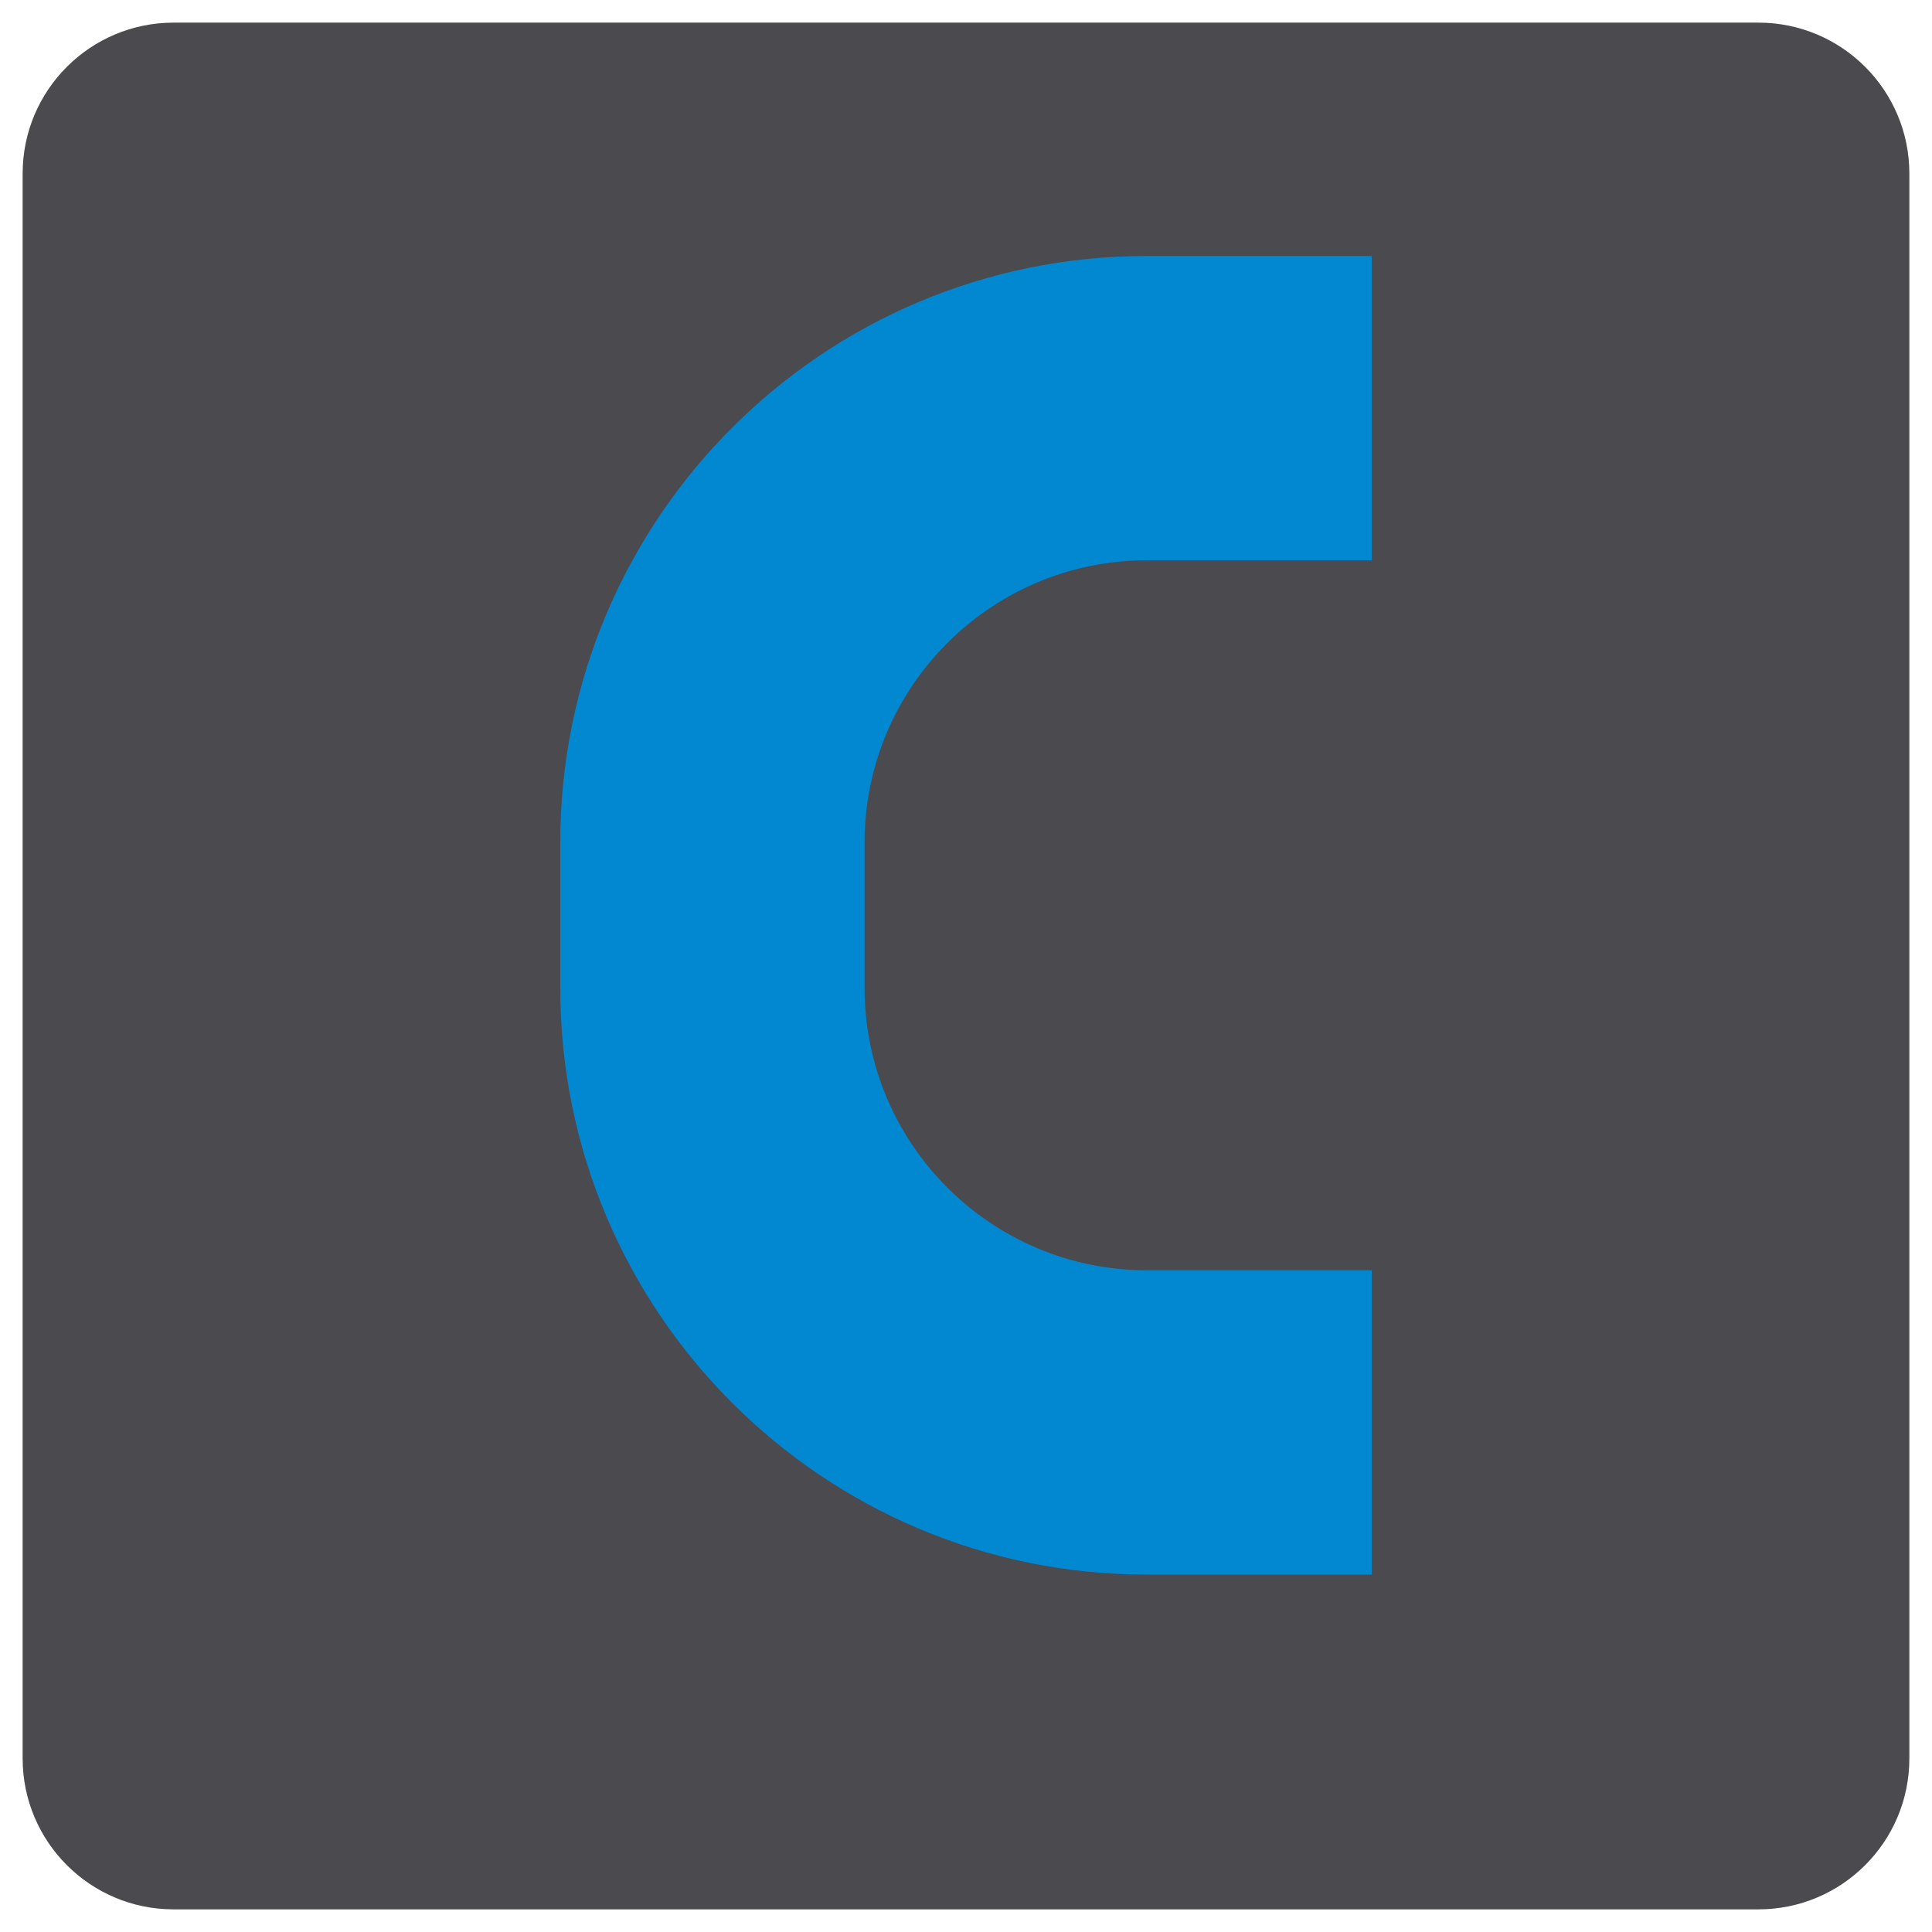
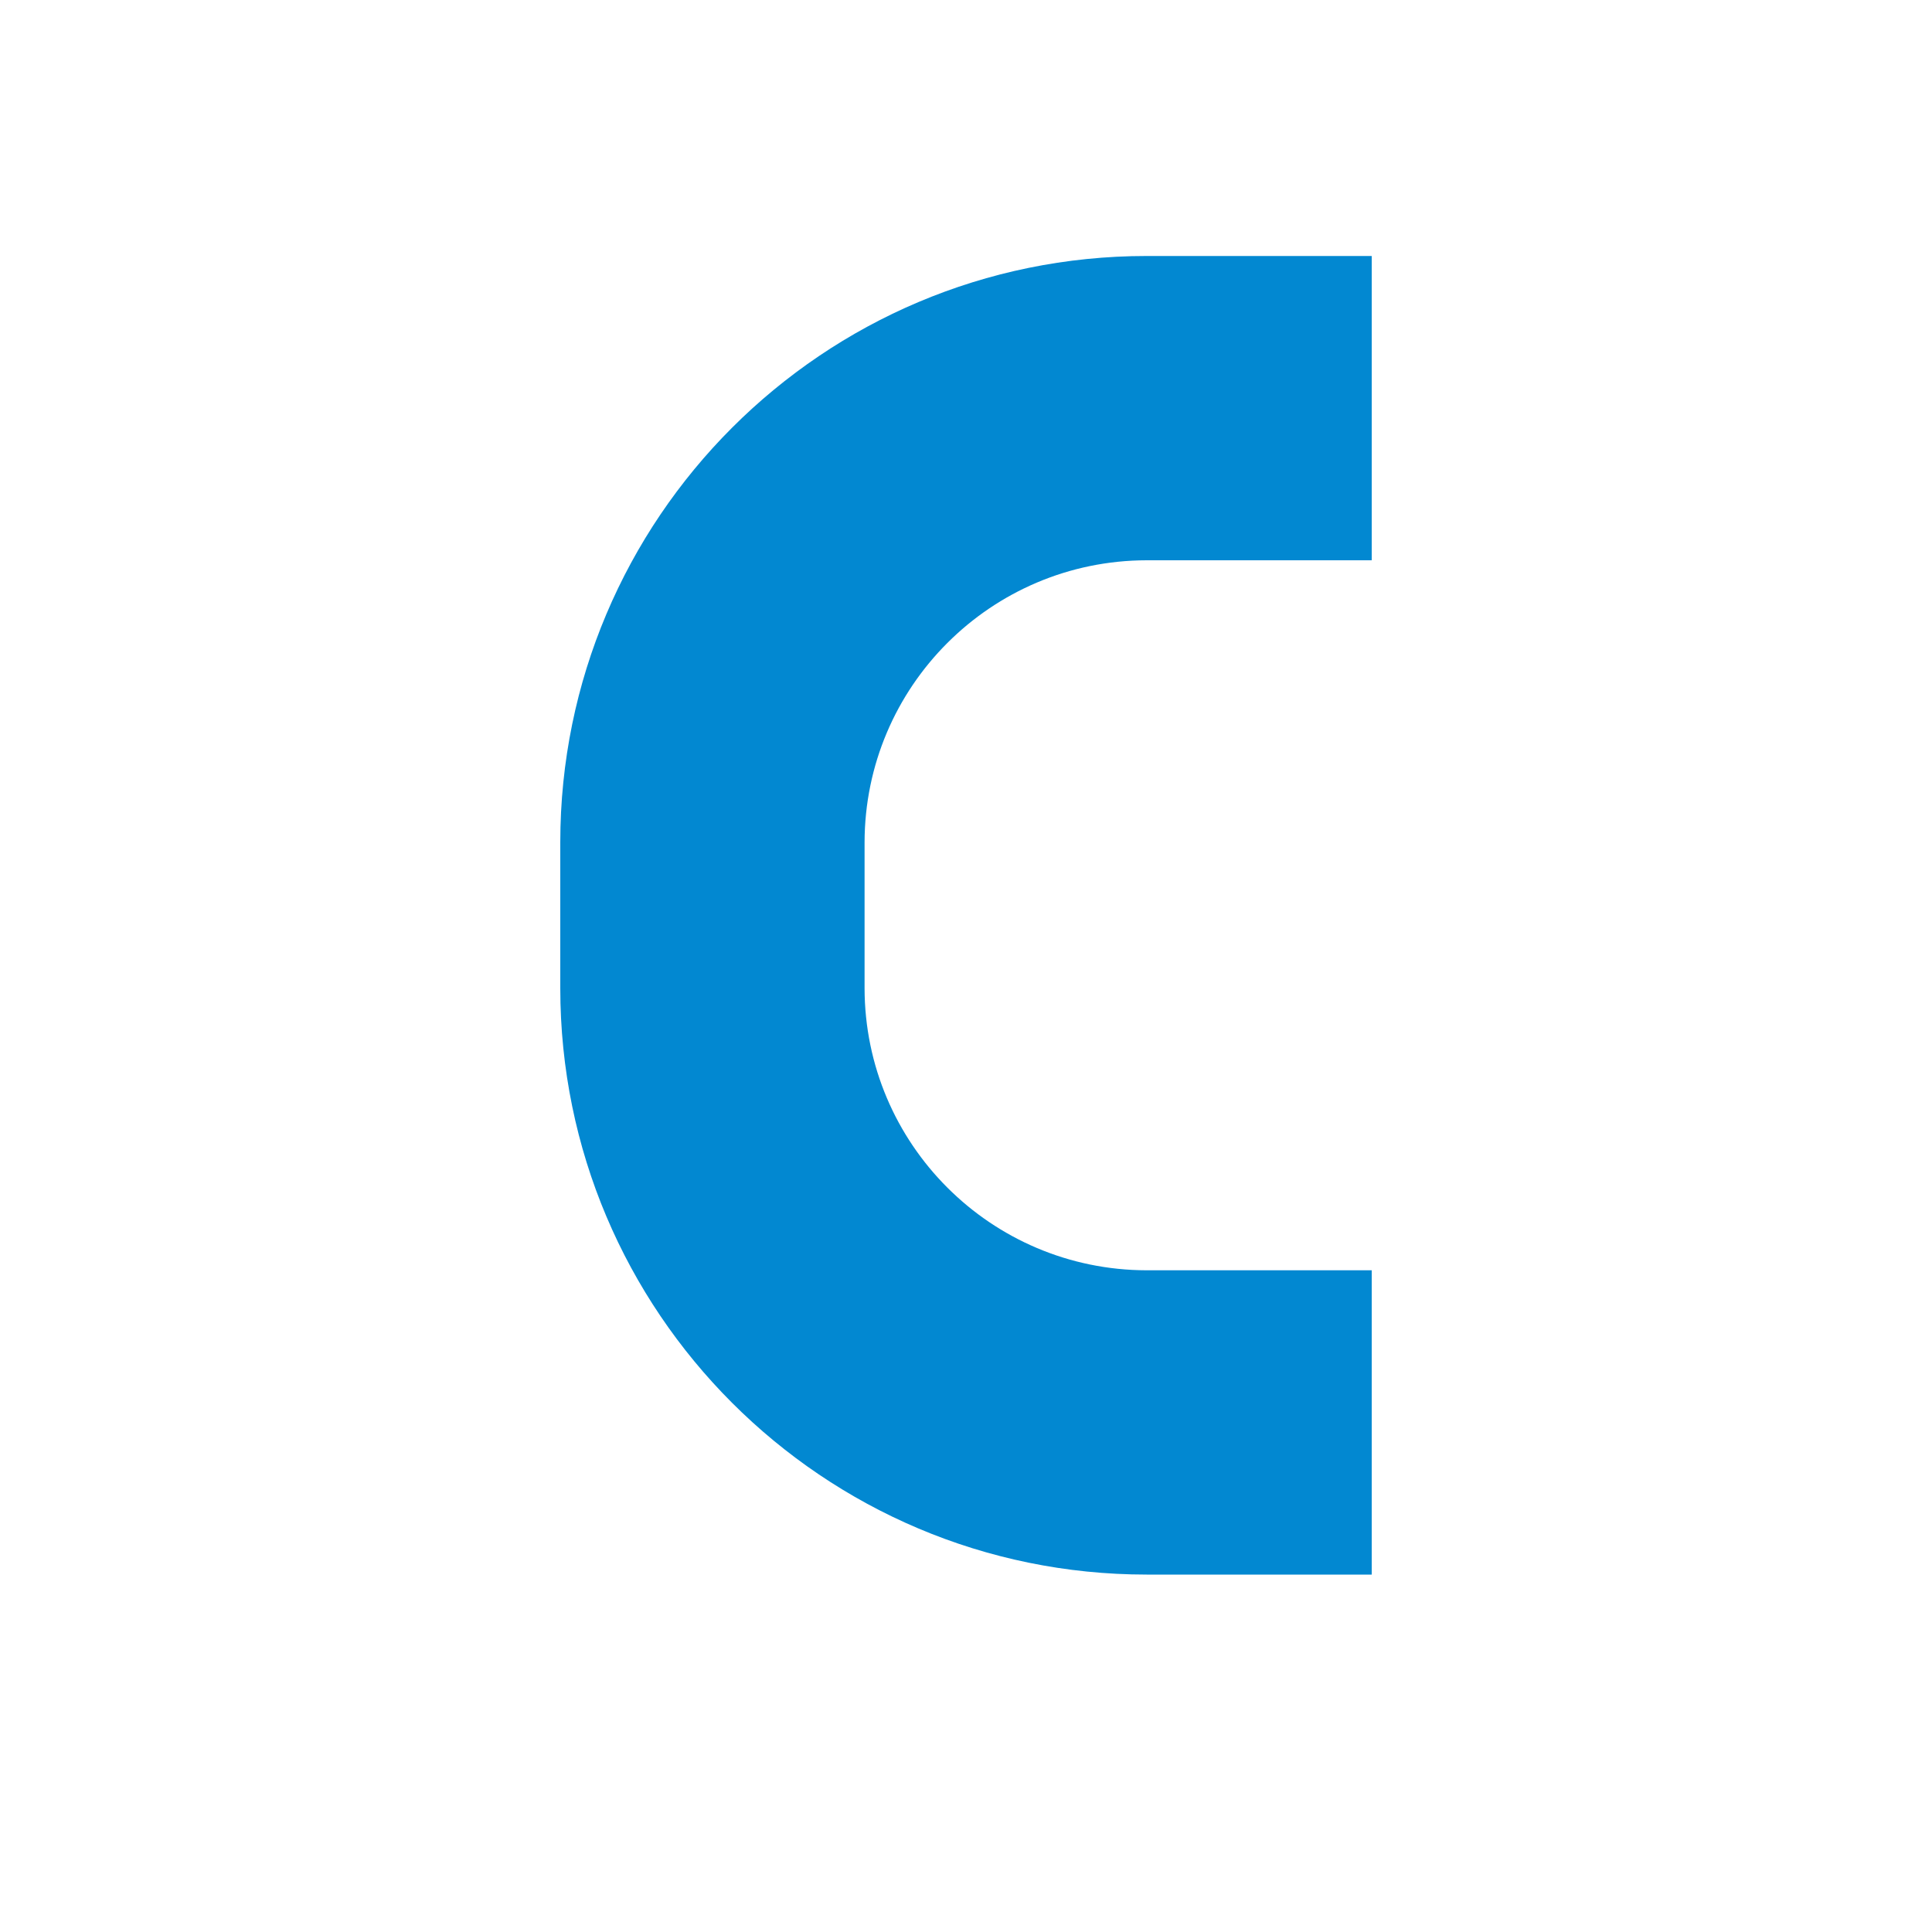
<svg xmlns="http://www.w3.org/2000/svg" viewBox="0 0 128 128">
-   <rect x="1.5" y="1.5" width="125" height="125" rx="10" fill="#4a4a4f" />
  <g transform="translate(10.24,10.24) scale(3.36)">
    <path fill="#0288d1" d="M19.563 22A5.57 5.57 0 0 1 14 16.437v-2.873A5.57 5.57 0 0 1 19.563 8H24V2h-4.437A11.563 11.563 0 0 0 8 13.563v2.873A11.564 11.564 0 0 0 19.563 28H24v-6Z" />
  </g>
</svg>
